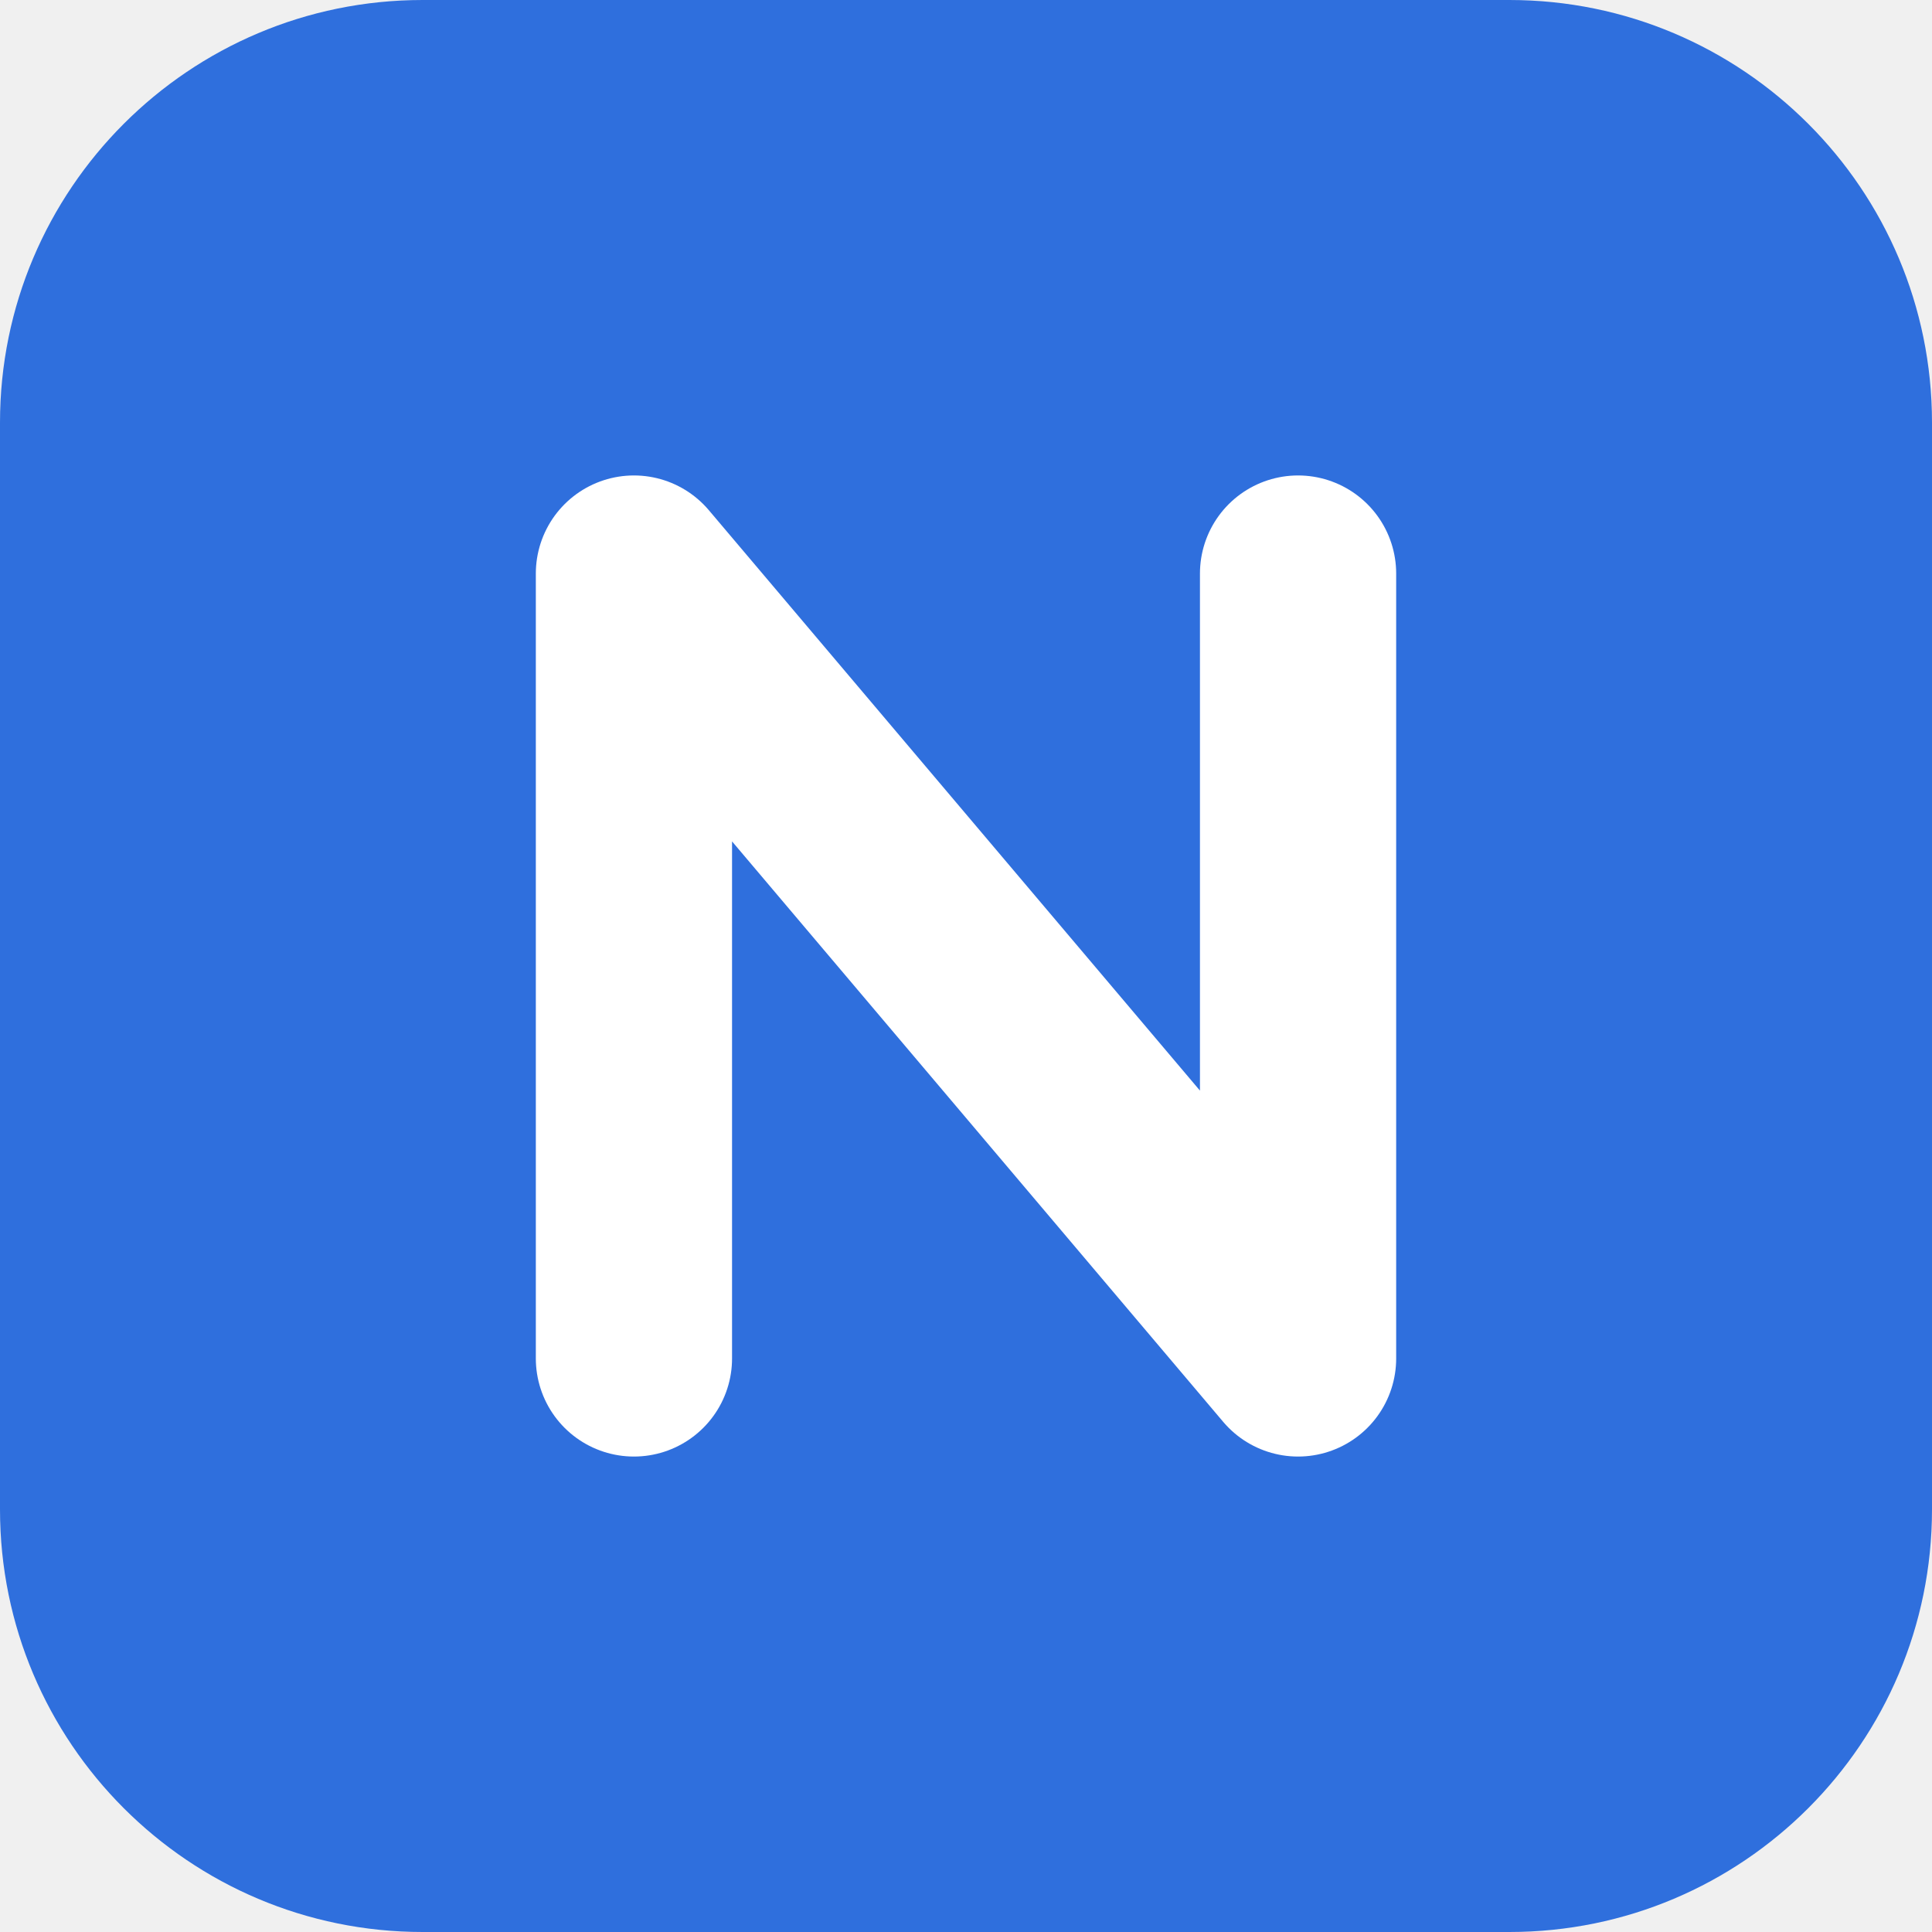
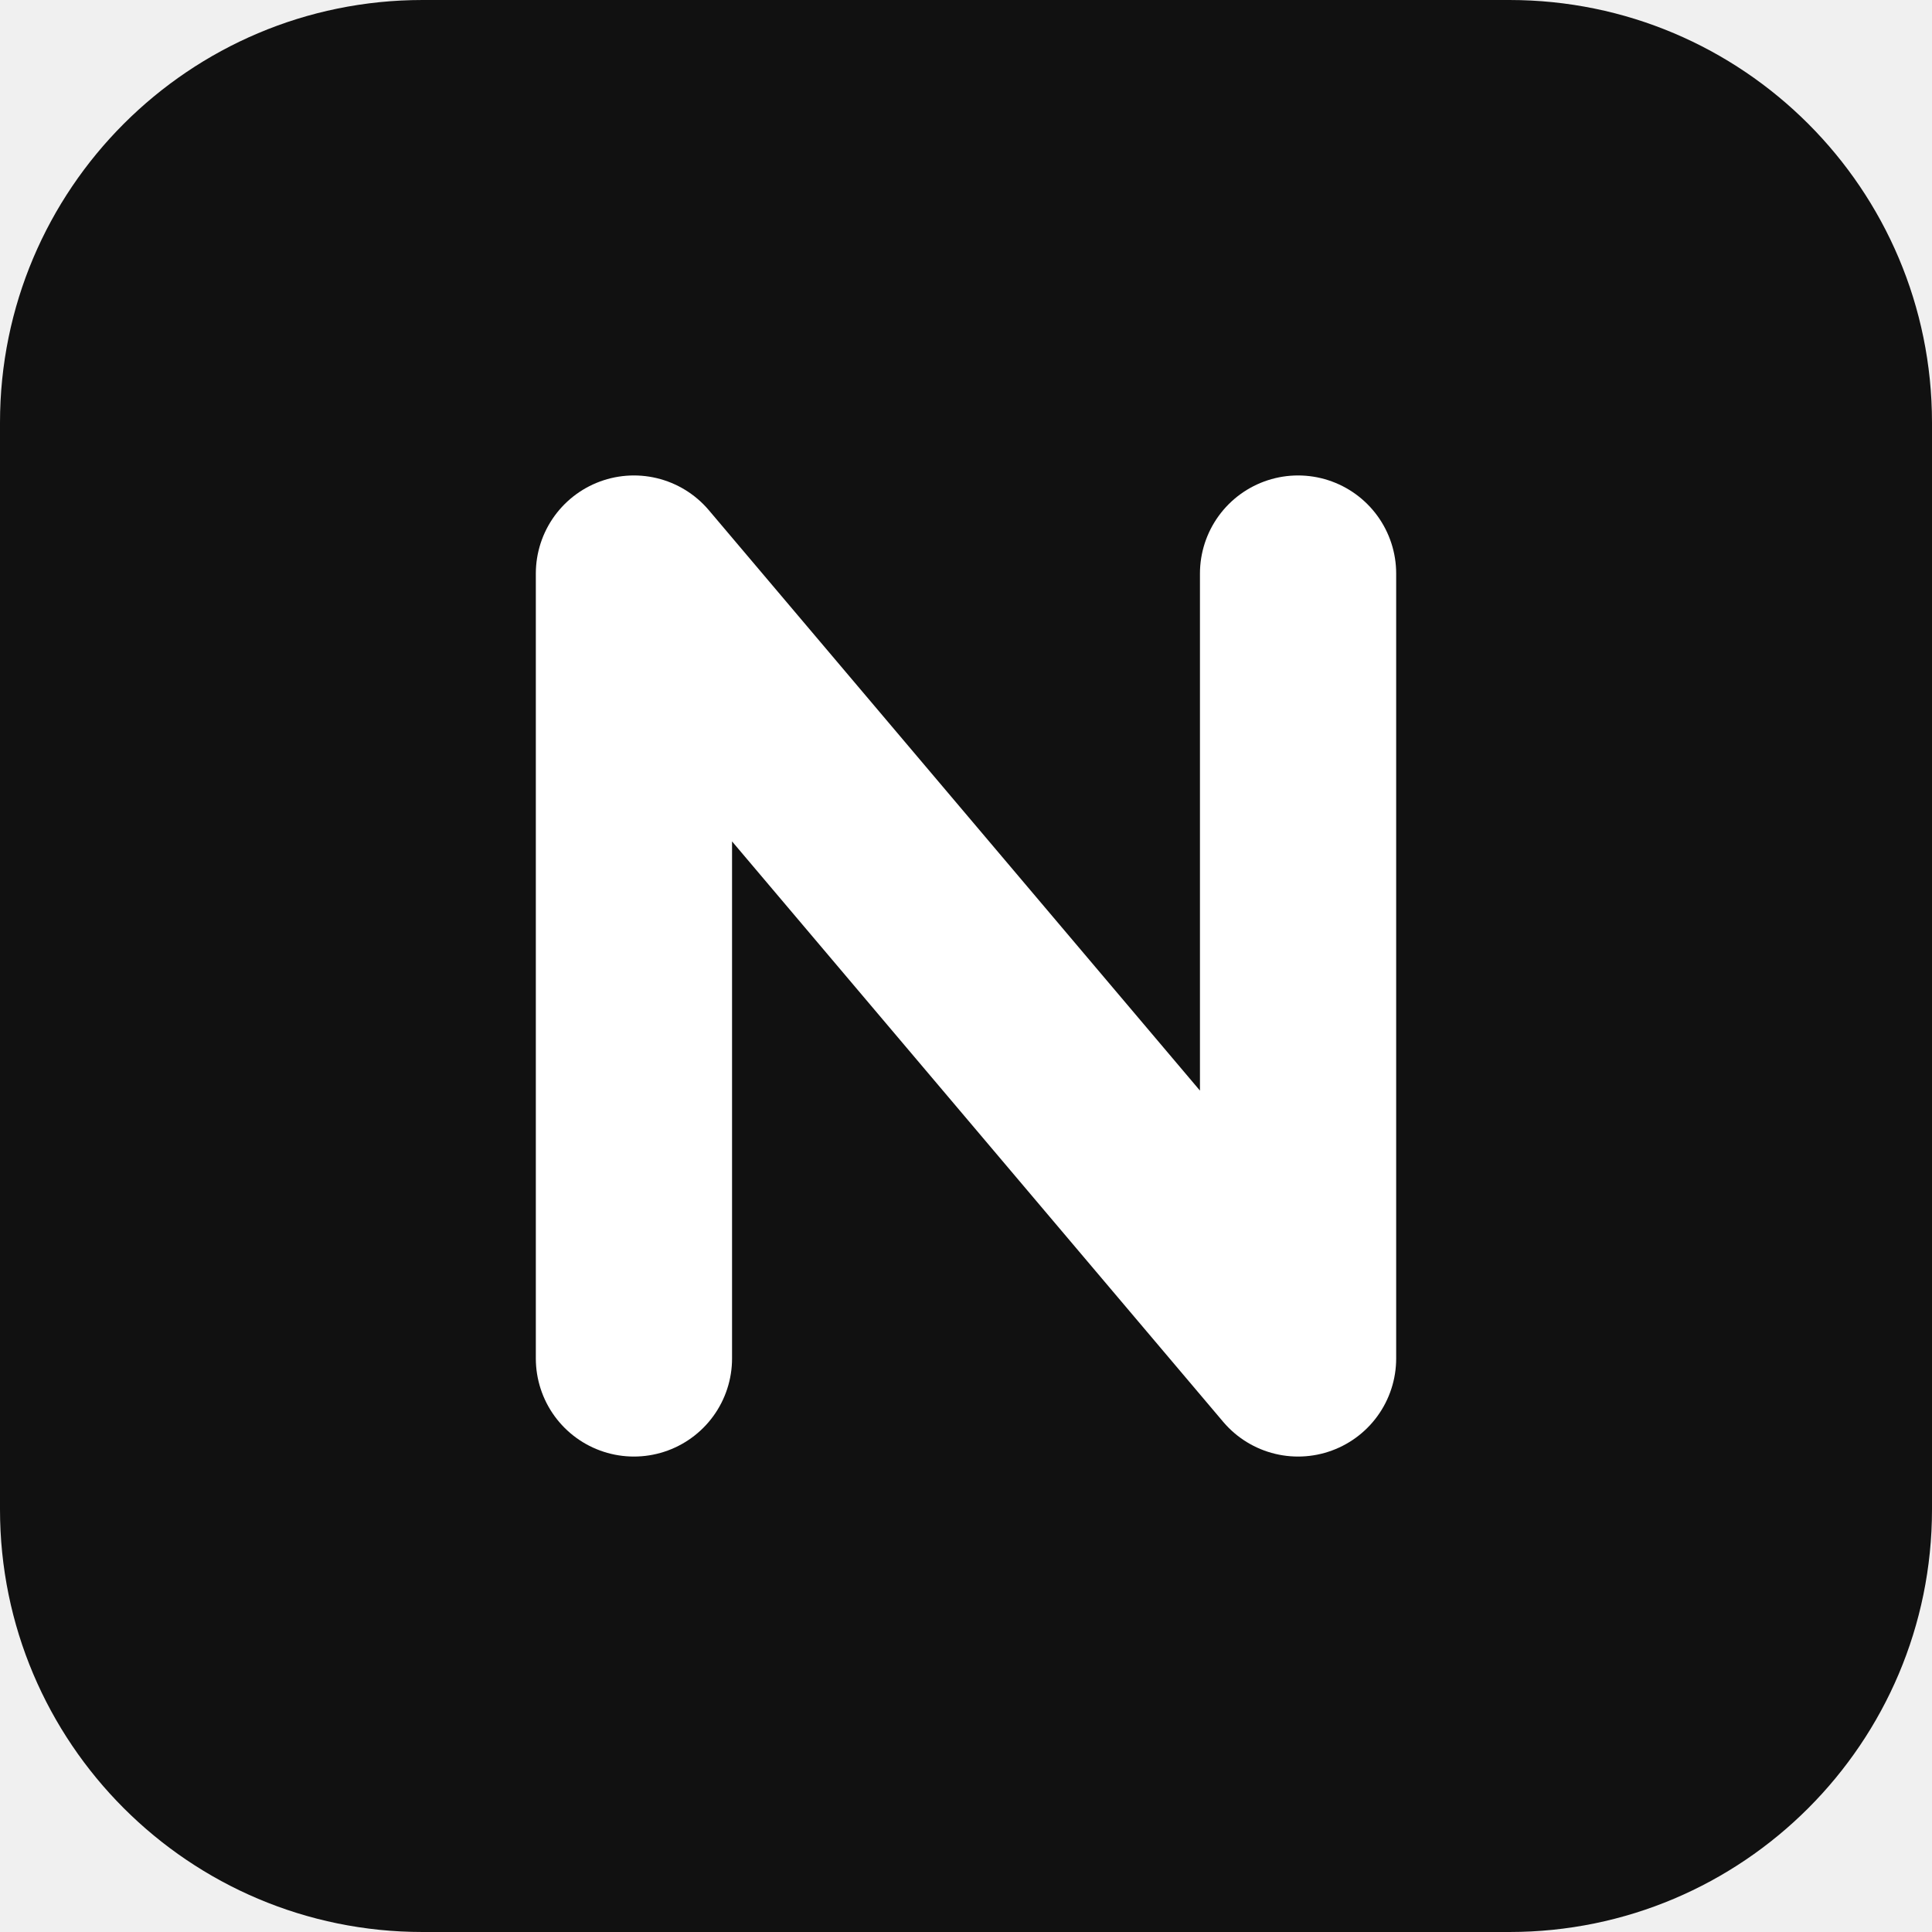
<svg xmlns="http://www.w3.org/2000/svg" viewBox="0 0 512 512">
-   <rect width="512" height="512" rx="112" fill="#2f6fdd" />
+   <rect width="512" height="512" rx="112" fill="#111111" />
  <path d="M168 360V152l176 208V152" fill="none" stroke="#fff" stroke-width="52" stroke-linecap="round" stroke-linejoin="round" />
</svg>
